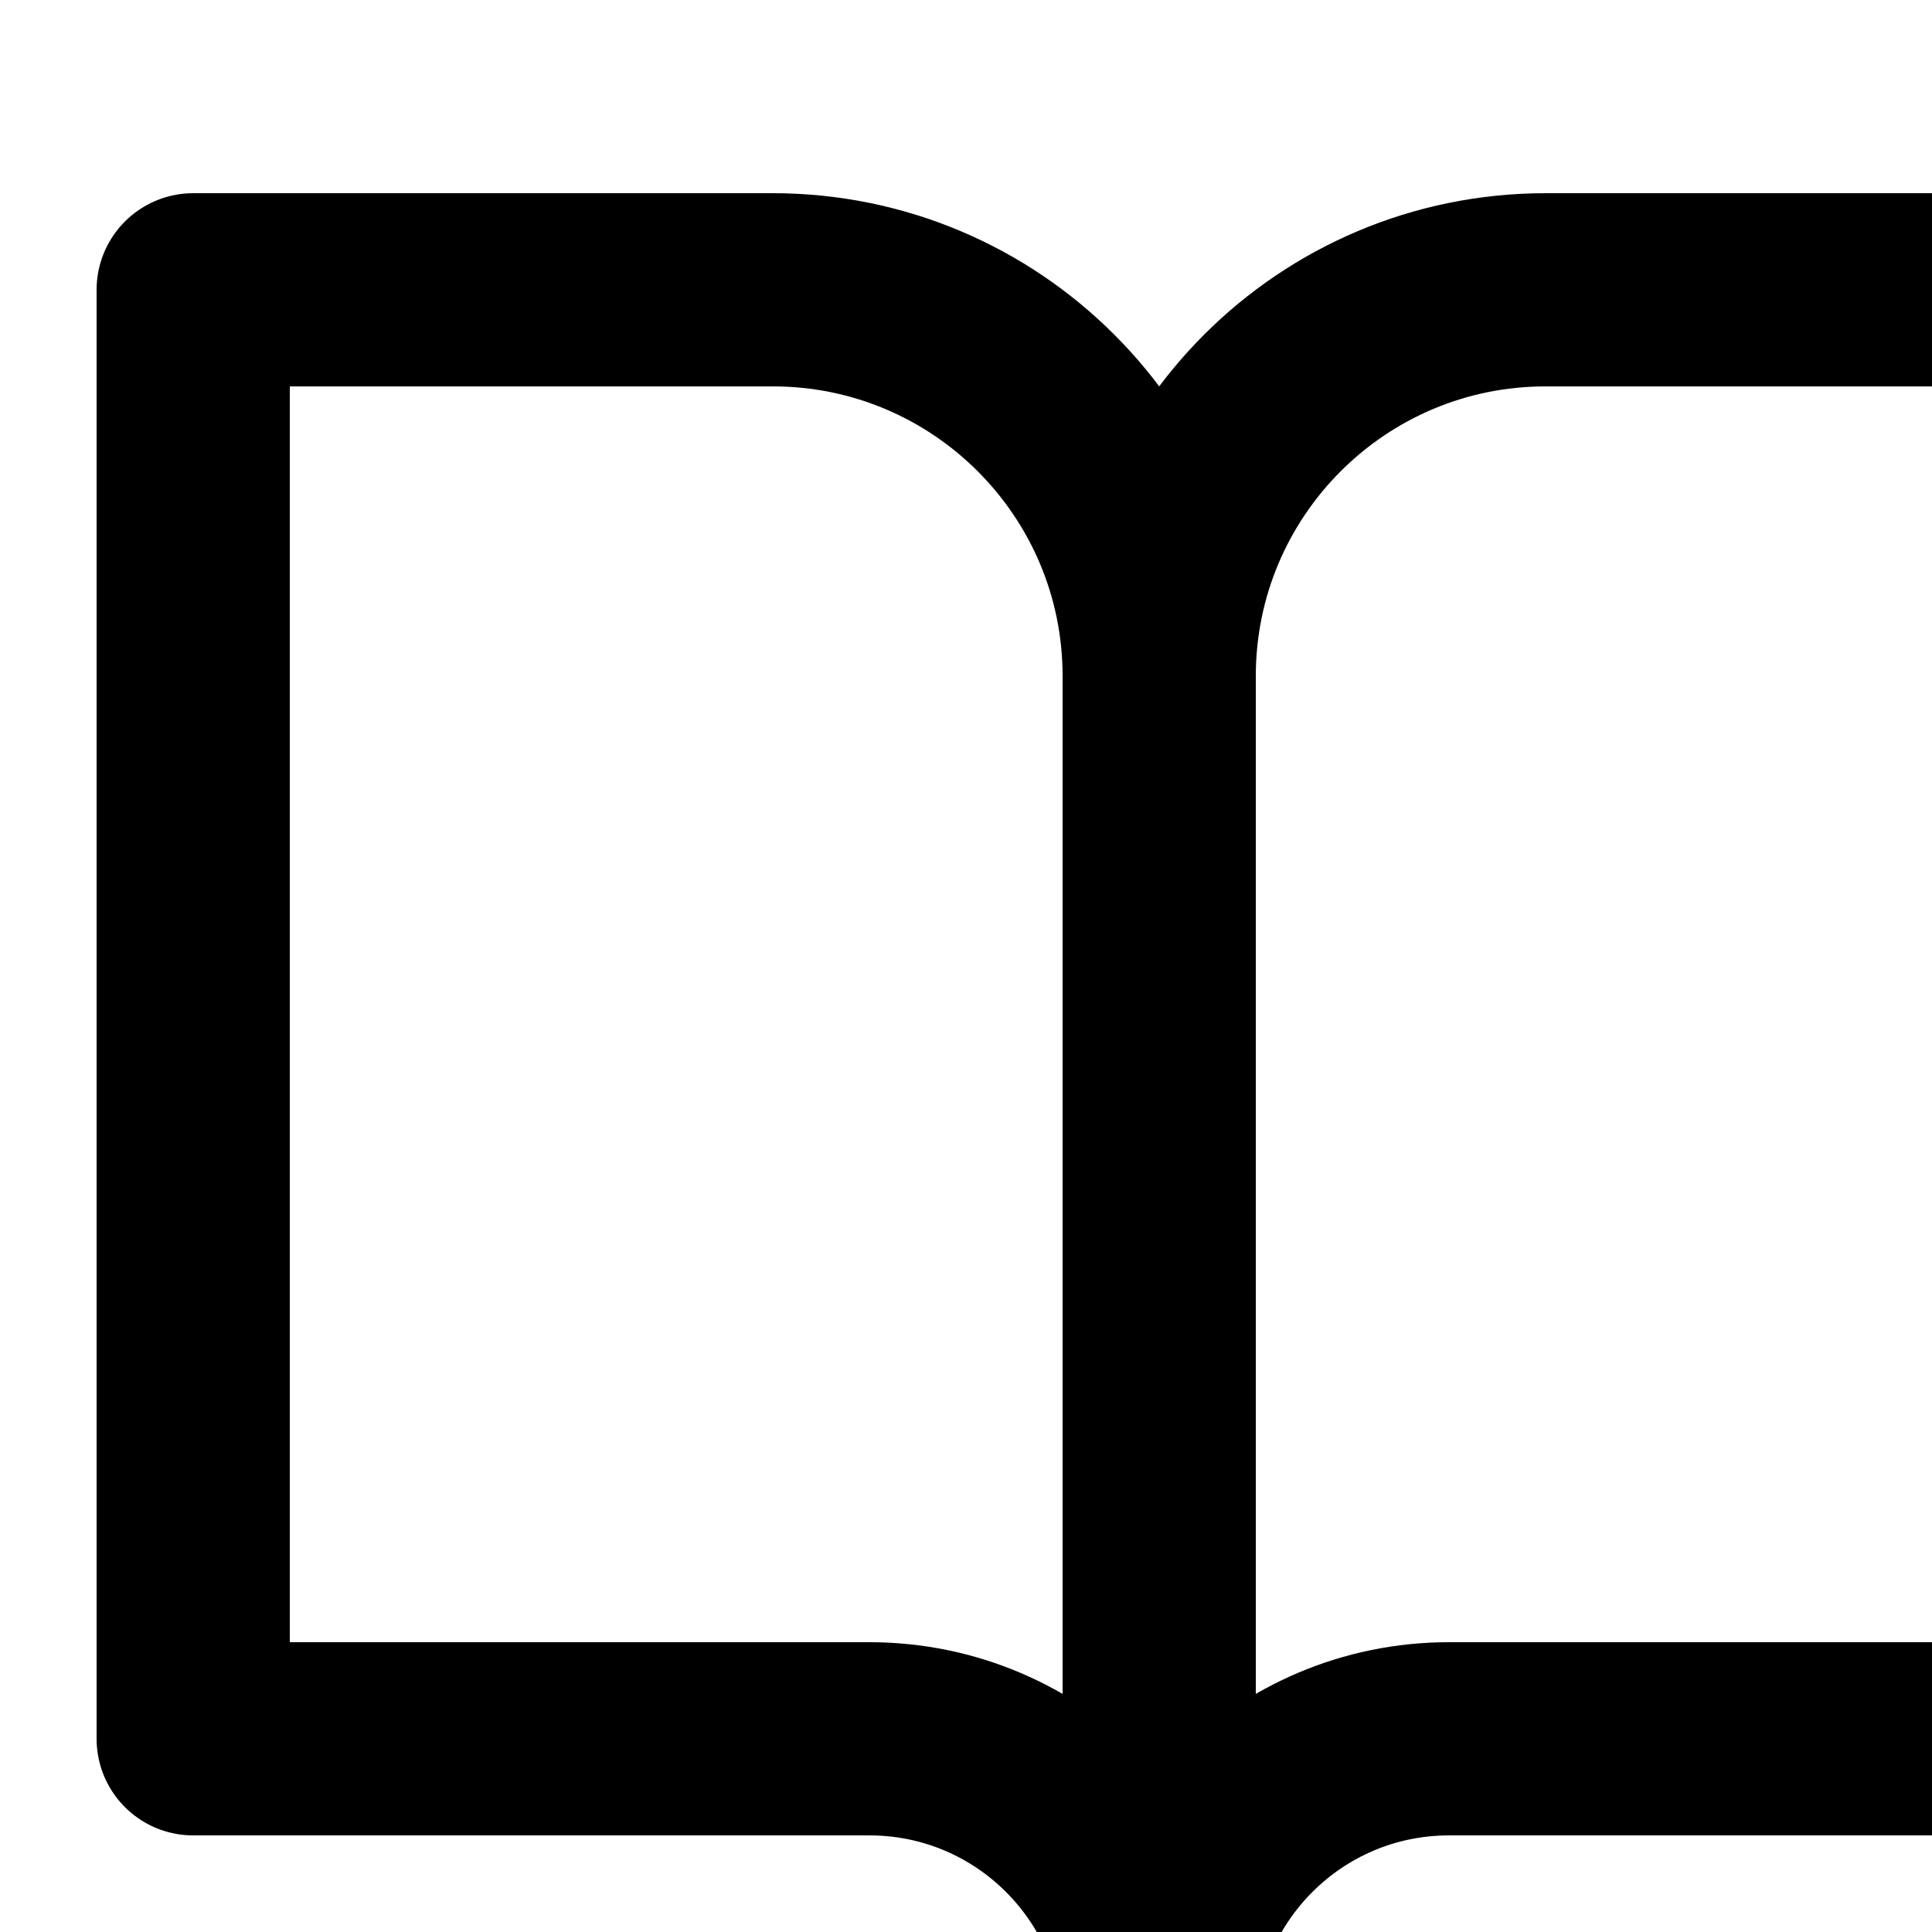
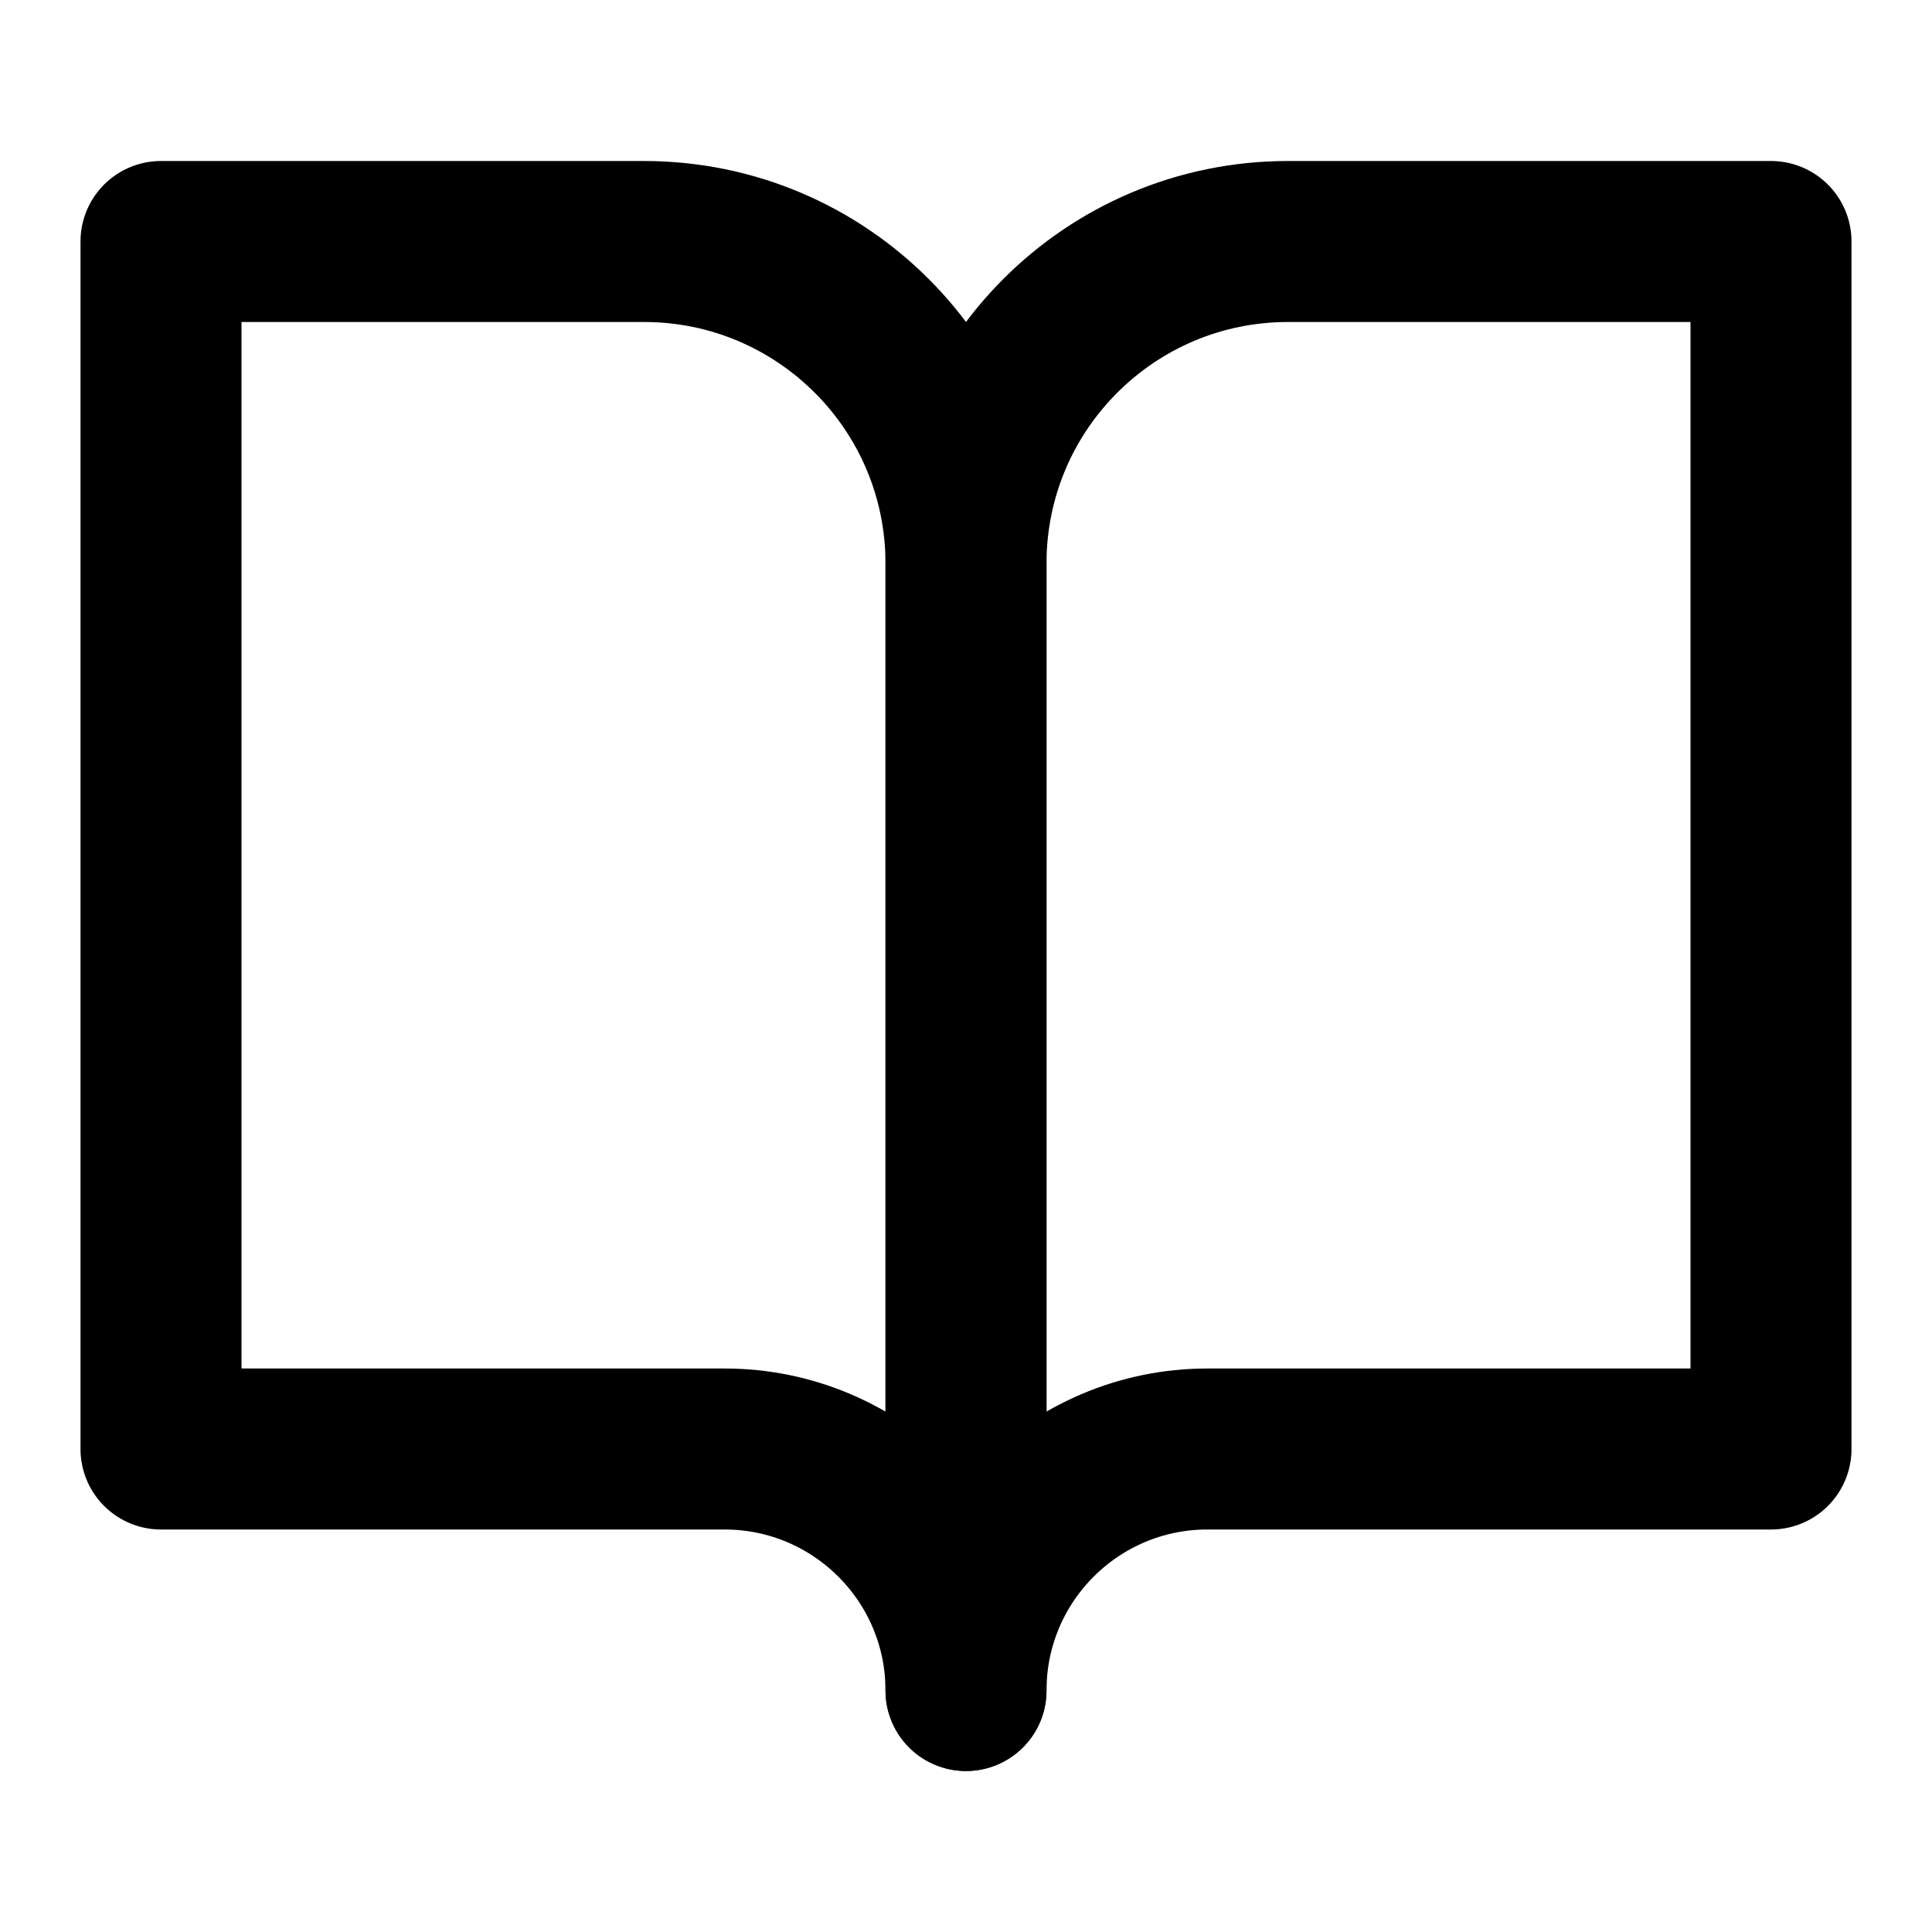
- <svg xmlns="http://www.w3.org/2000/svg" width="20" height="20" viewBox="0 0 20 20" fill="none" stroke="currentColor" stroke-width="2" stroke-linecap="round" stroke-linejoin="round" class="feather feather-book-open">
+ <svg xmlns="http://www.w3.org/2000/svg" width="24" height="24" viewBox="0 0 24 24" fill="none" stroke="currentColor" stroke-width="2" stroke-linecap="round" stroke-linejoin="round" class="feather feather-book-open">
  <path d="M2 3h6a4 4 0 0 1 4 4v14a3 3 0 0 0-3-3H2z" />
  <path d="M22 3h-6a4 4 0 0 0-4 4v14a3 3 0 0 1 3-3h7z" />
</svg>
